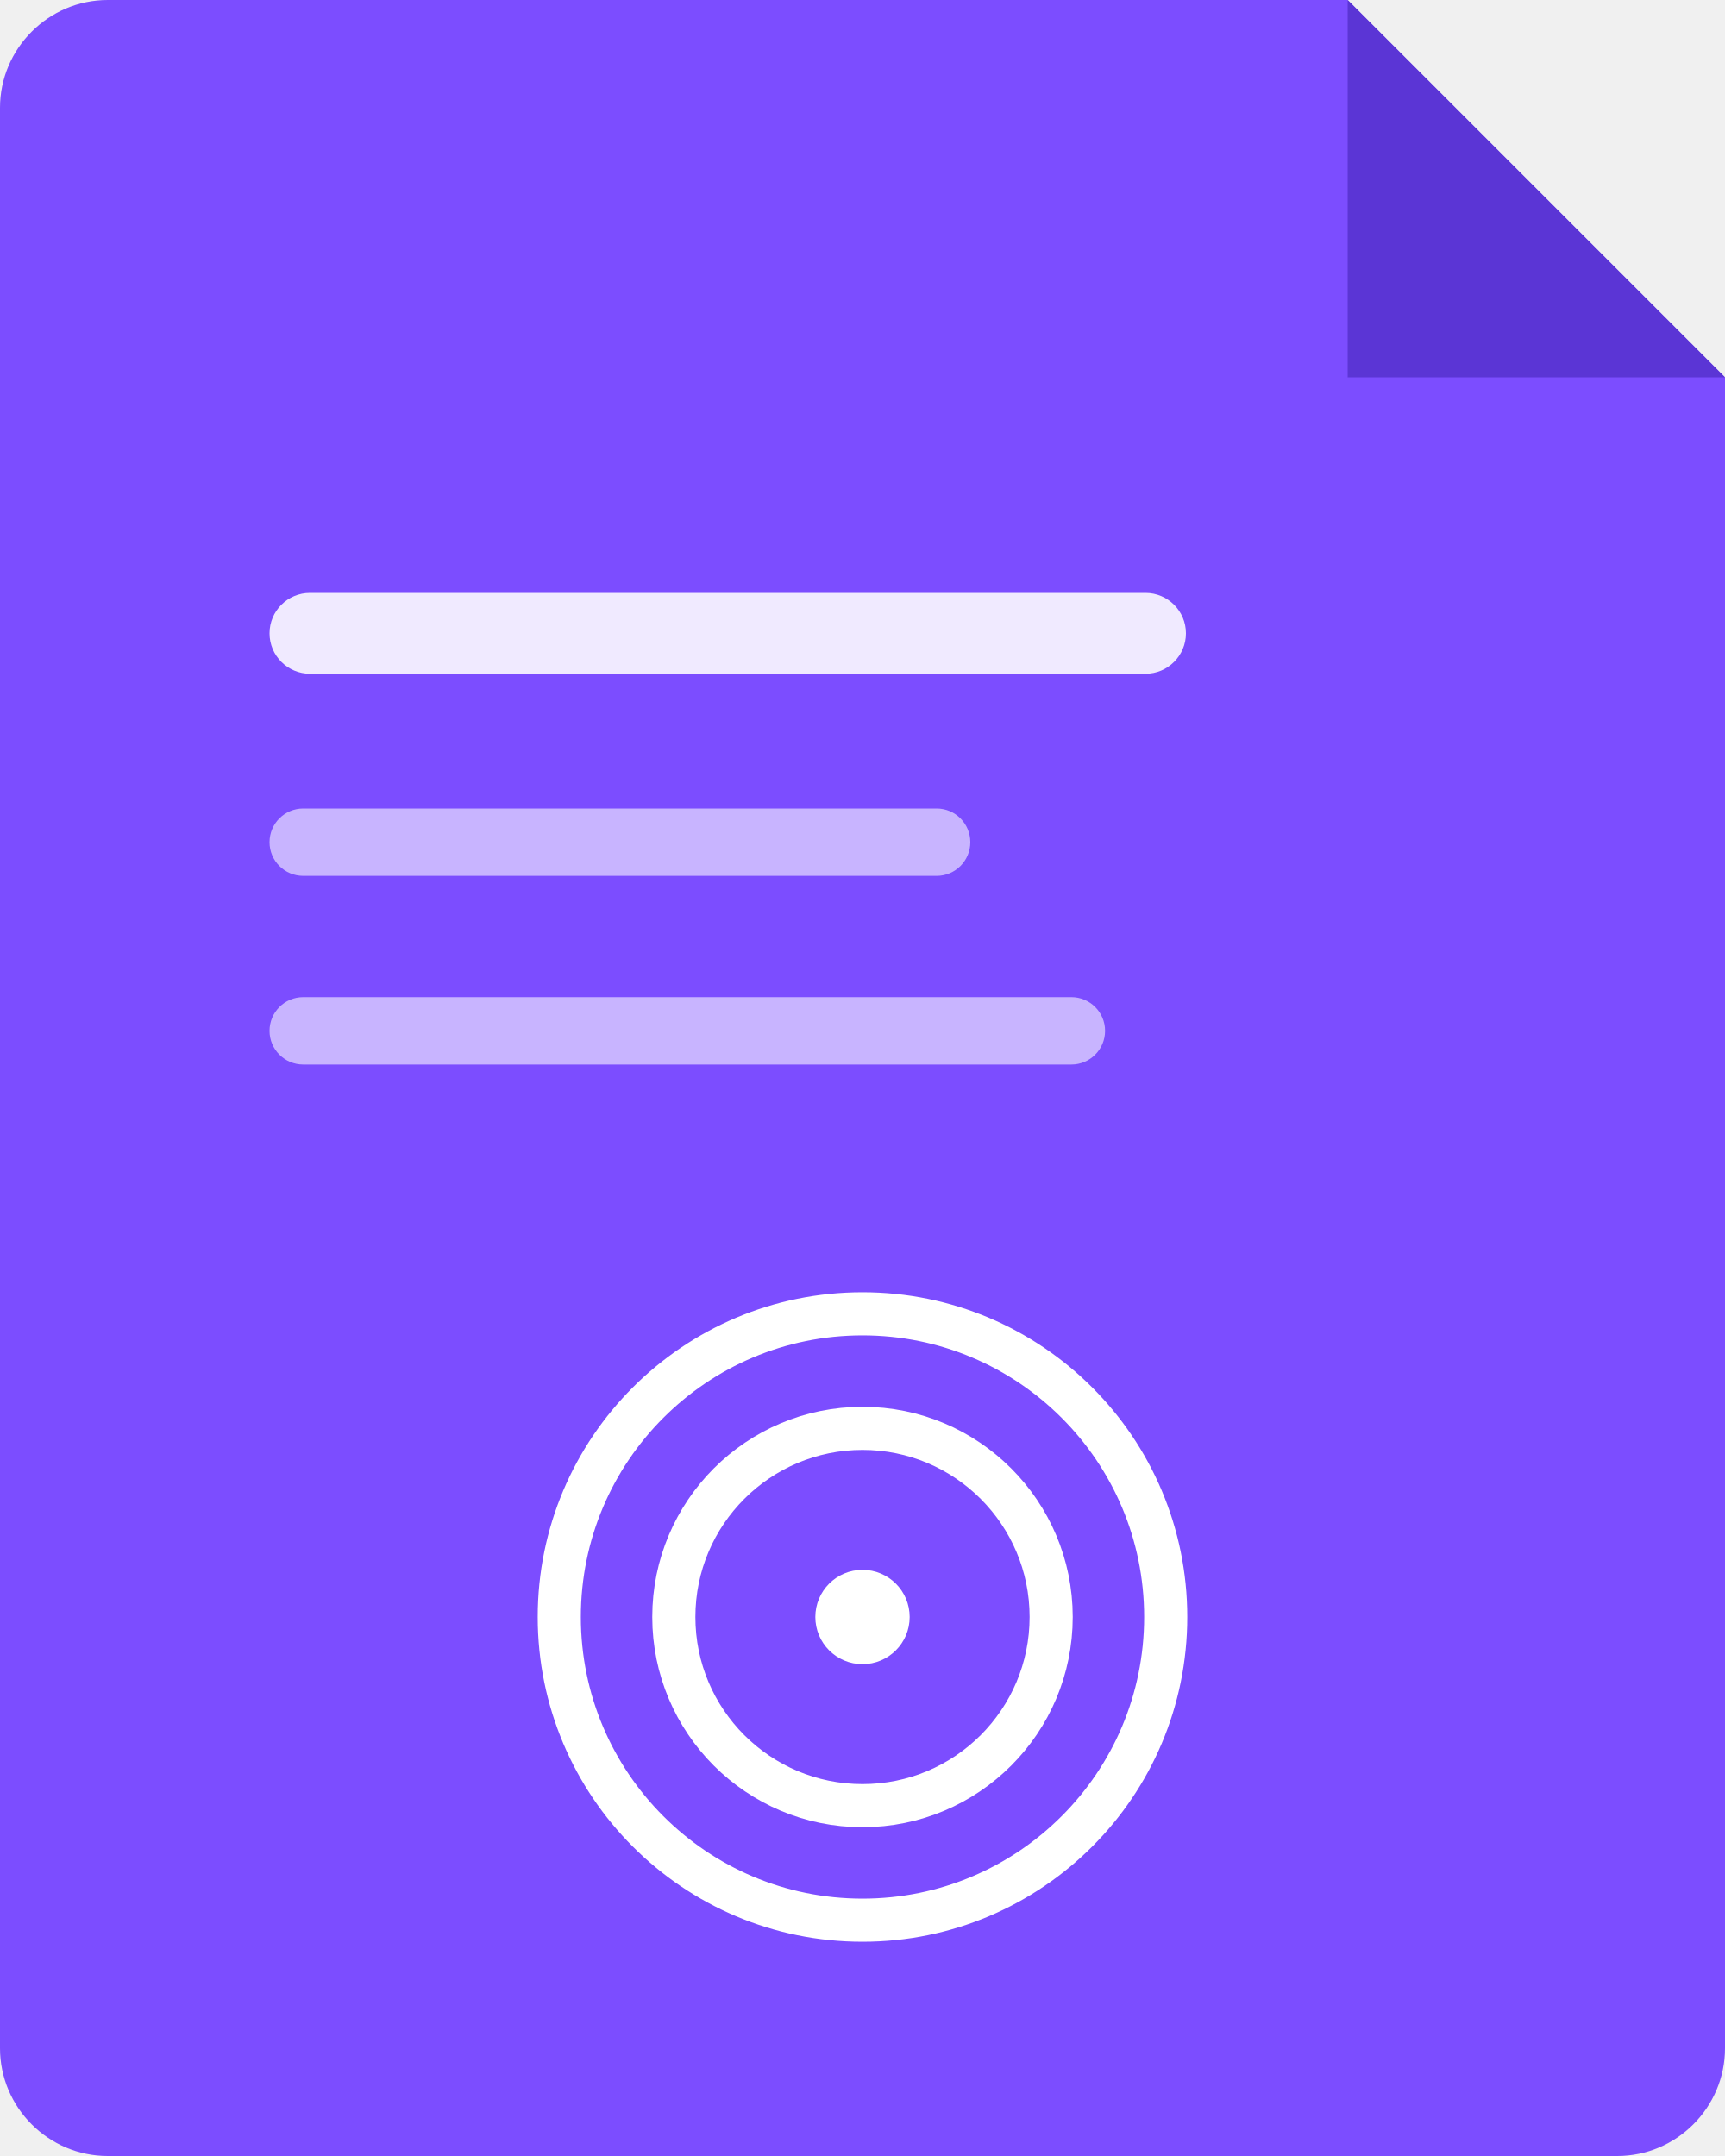
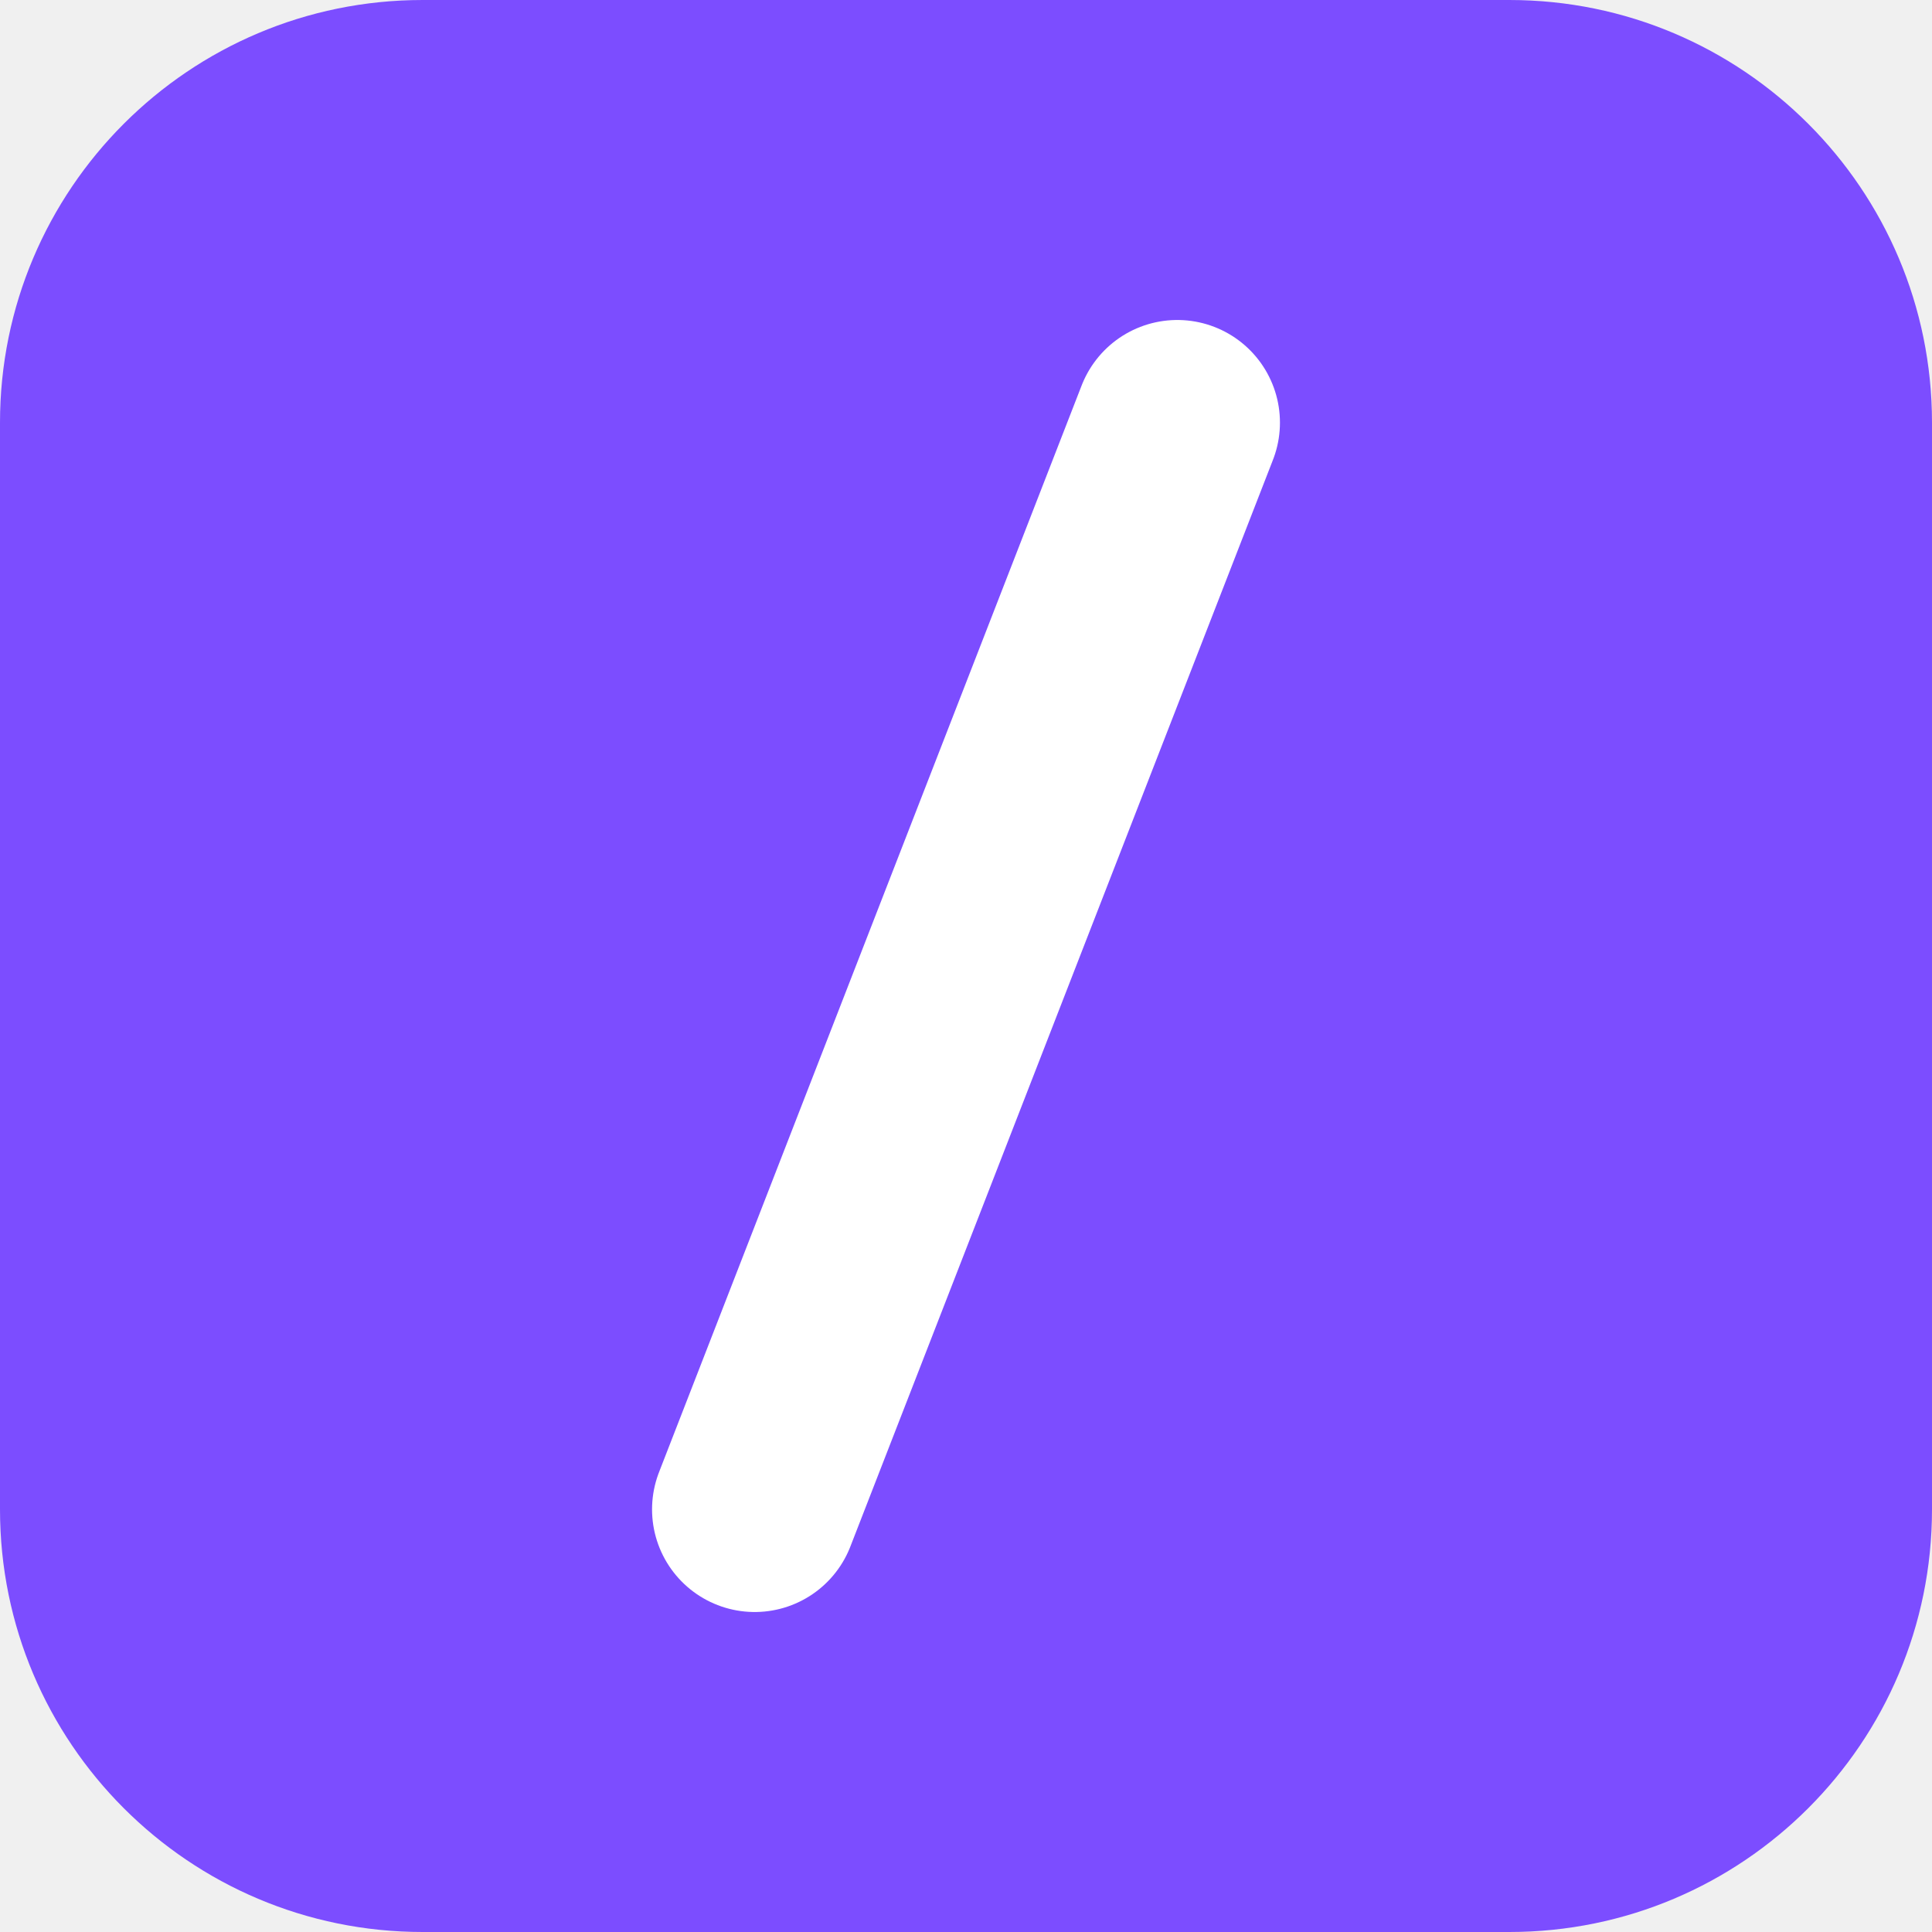
- <svg xmlns="http://www.w3.org/2000/svg" viewBox="0 0 64 80" fill="none">
-   <path d="M4 0H50L64 14V76C64 78.2 62.2 80 60 80H4C1.8 80 0 78.2 0 76V4C0 1.8 1.8 0 4 0Z" fill="#7C4DFF" />
-   <path d="M50 0L64 14H50V0Z" fill="#5B35D5" />
-   <rect x="10" y="22" width="34" height="3" rx="1.5" fill="#FFFFFF" fill-opacity="0.88" />
-   <rect x="10" y="30" width="26" height="2.5" rx="1.25" fill="#FFFFFF" fill-opacity="0.58" />
-   <rect x="10" y="37" width="31" height="2.5" rx="1.25" fill="#FFFFFF" fill-opacity="0.58" />
-   <circle cx="32" cy="60" r="11.25" stroke="#FFFFFF" stroke-width="1.6" />
-   <circle cx="32" cy="60" r="7" stroke="#FFFFFF" stroke-width="1.6" />
-   <circle cx="32" cy="60" r="1.75" fill="#FFFFFF" />
+ <svg xmlns="http://www.w3.org/2000/svg" viewBox="0 0 32 32">
+   <rect width="32" height="32" rx="7" fill="#7C4DFF" />
+   <path d="M19.5 7 12.5 25" stroke="#fff" stroke-width="3.4" stroke-linecap="round" />
</svg>
